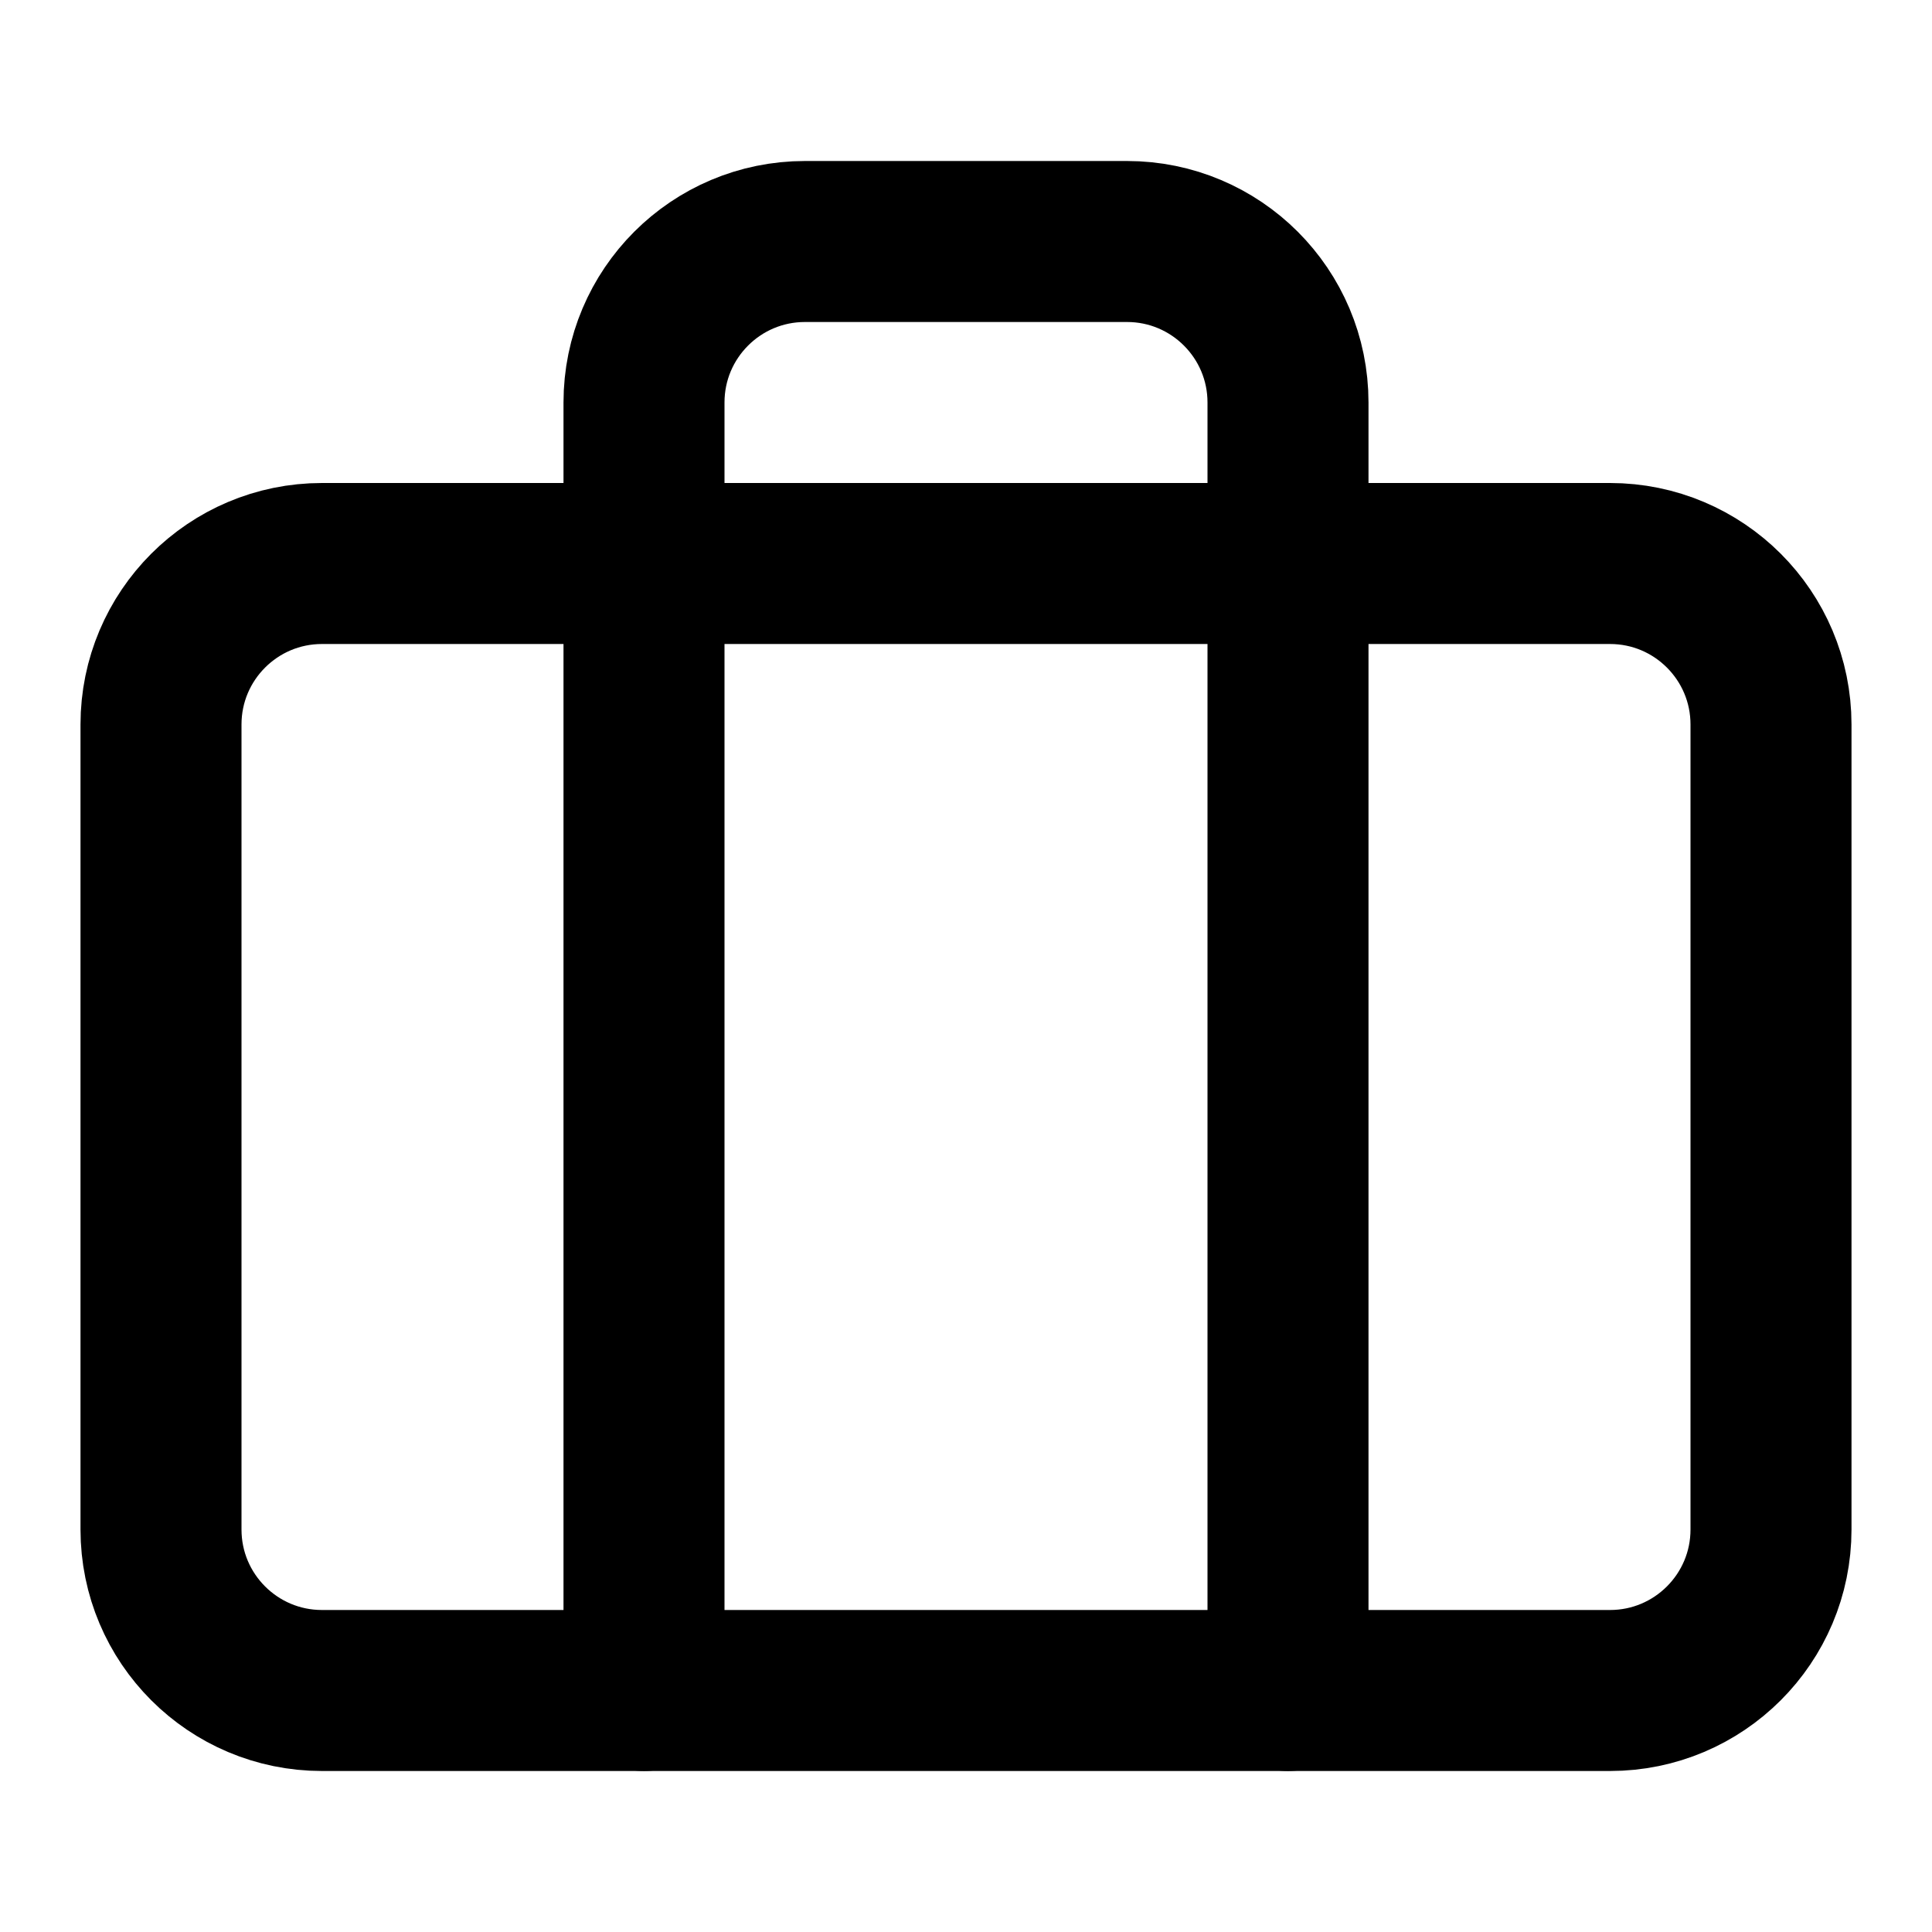
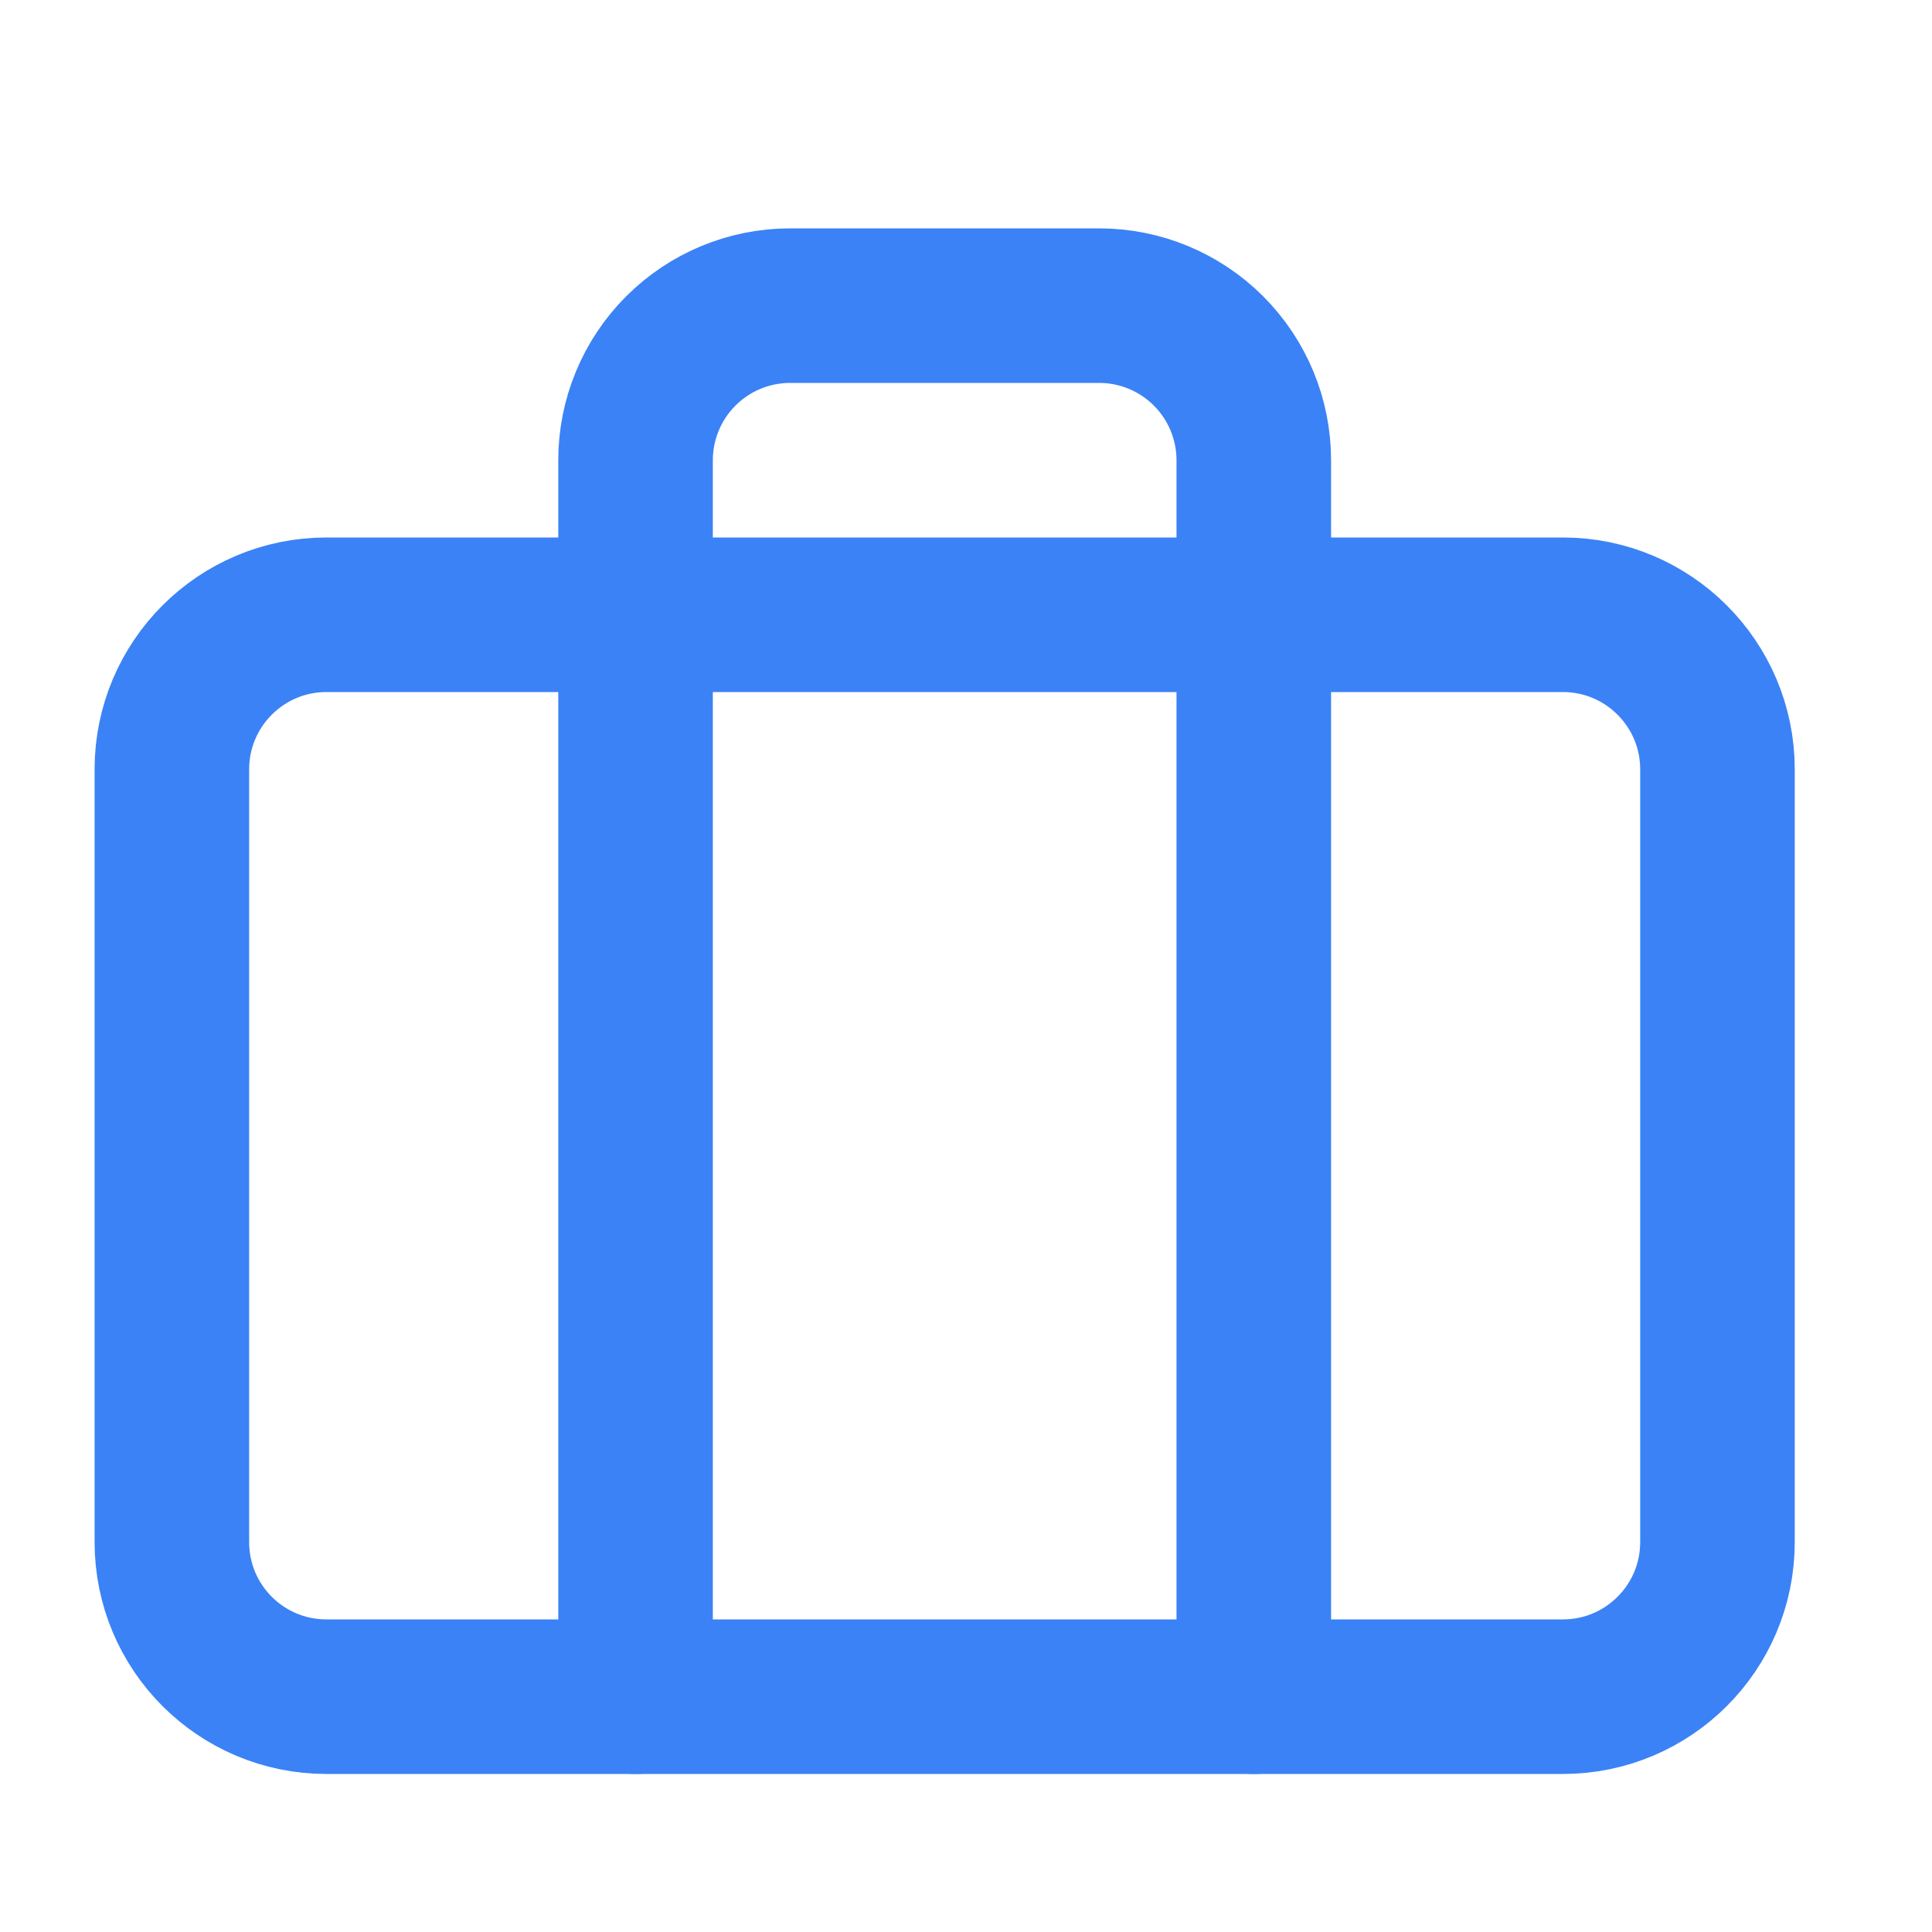
- <svg xmlns="http://www.w3.org/2000/svg" width="24" height="24" viewBox="0 0 24 24" fill="none" stroke="currentColor" stroke-width="2" stroke-linecap="round" stroke-linejoin="round" class="feather feather-briefcase">
-   <rect x="2" y="7" width="20" height="14" rx="2" ry="2" />
-   <path d="M16 21V5a2 2 0 0 0-2-2h-4a2 2 0 0 0-2 2v16" />
+ <svg xmlns="http://www.w3.org/2000/svg" width="25" height="25" viewBox="0 0 25 25" fill="none">
+   <path d="M20.224 7.955H4.224C3.119 7.955 2.224 8.851 2.224 9.955V19.955C2.224 21.06 3.119 21.955 4.224 21.955H20.224C21.328 21.955 22.224 21.06 22.224 19.955V9.955C22.224 8.851 21.328 7.955 20.224 7.955Z" stroke="#3B82F6" stroke-width="2" stroke-linecap="round" stroke-linejoin="round" />
+   <path d="M16.224 21.955V5.955C16.224 5.425 16.013 4.916 15.638 4.541C15.263 4.166 14.754 3.955 14.224 3.955H10.224C9.693 3.955 9.185 4.166 8.81 4.541C8.435 4.916 8.224 5.425 8.224 5.955V21.955" stroke="#3B82F6" stroke-width="2" stroke-linecap="round" stroke-linejoin="round" />
</svg>
